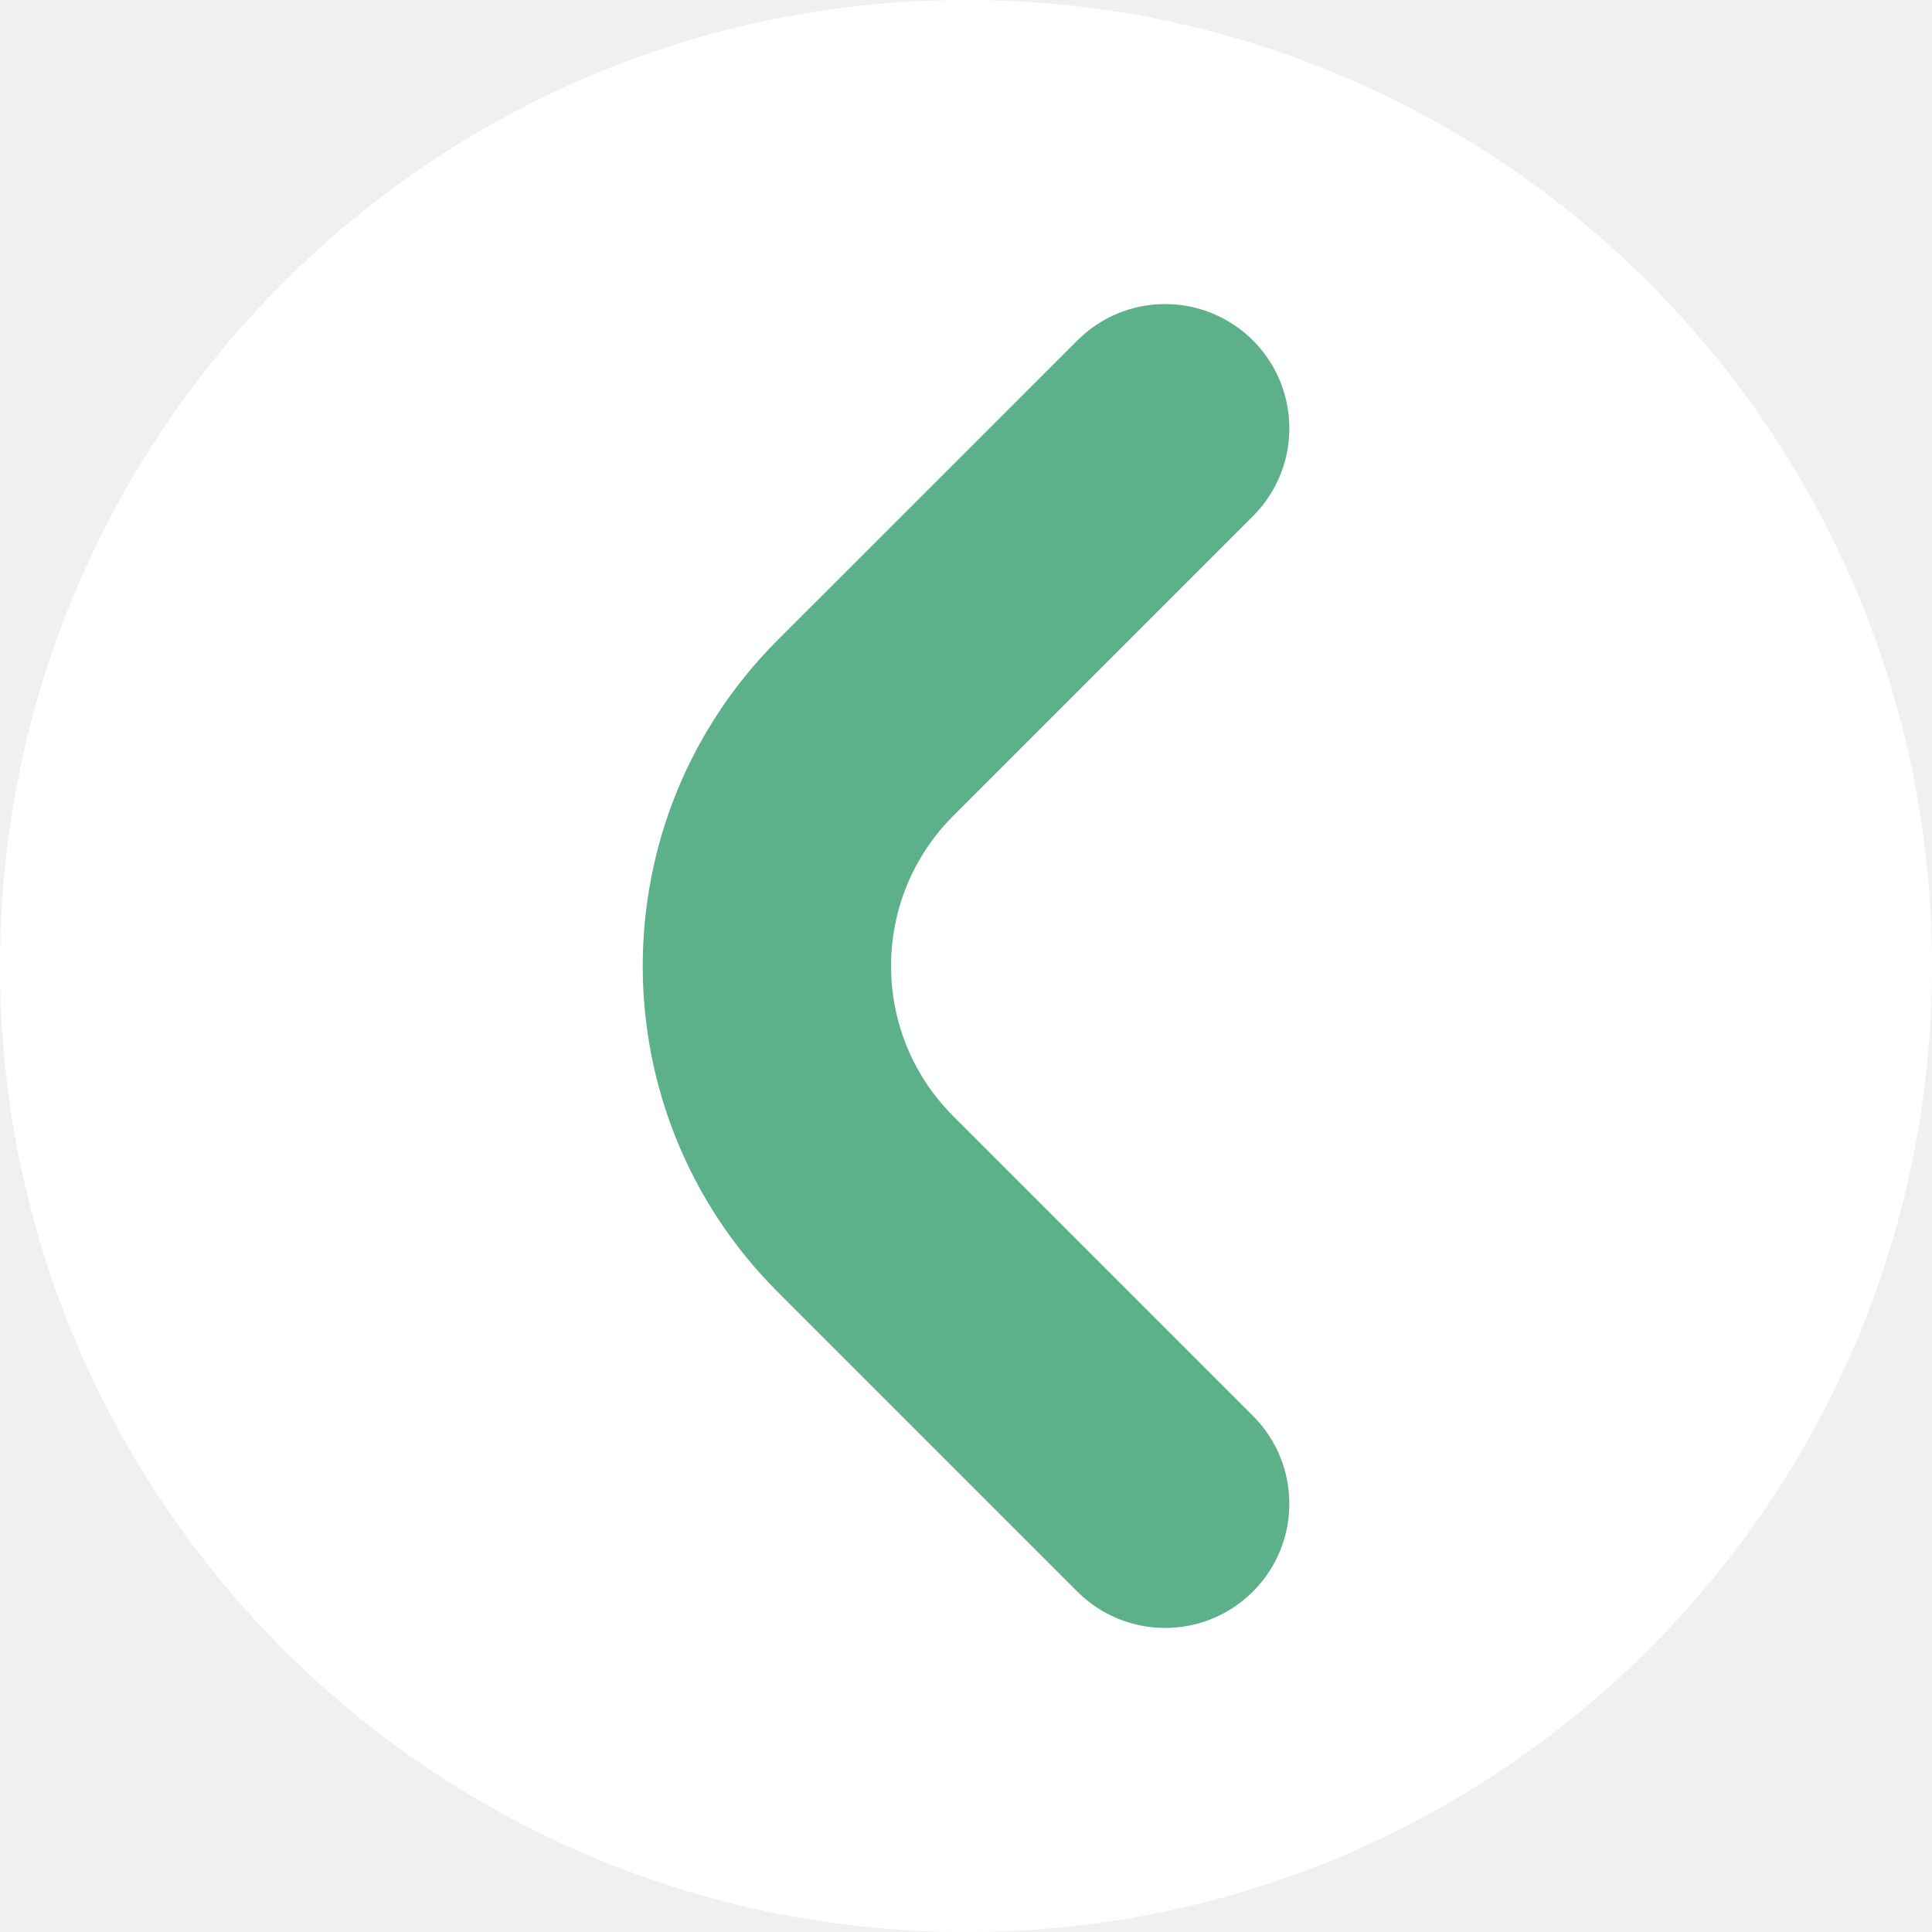
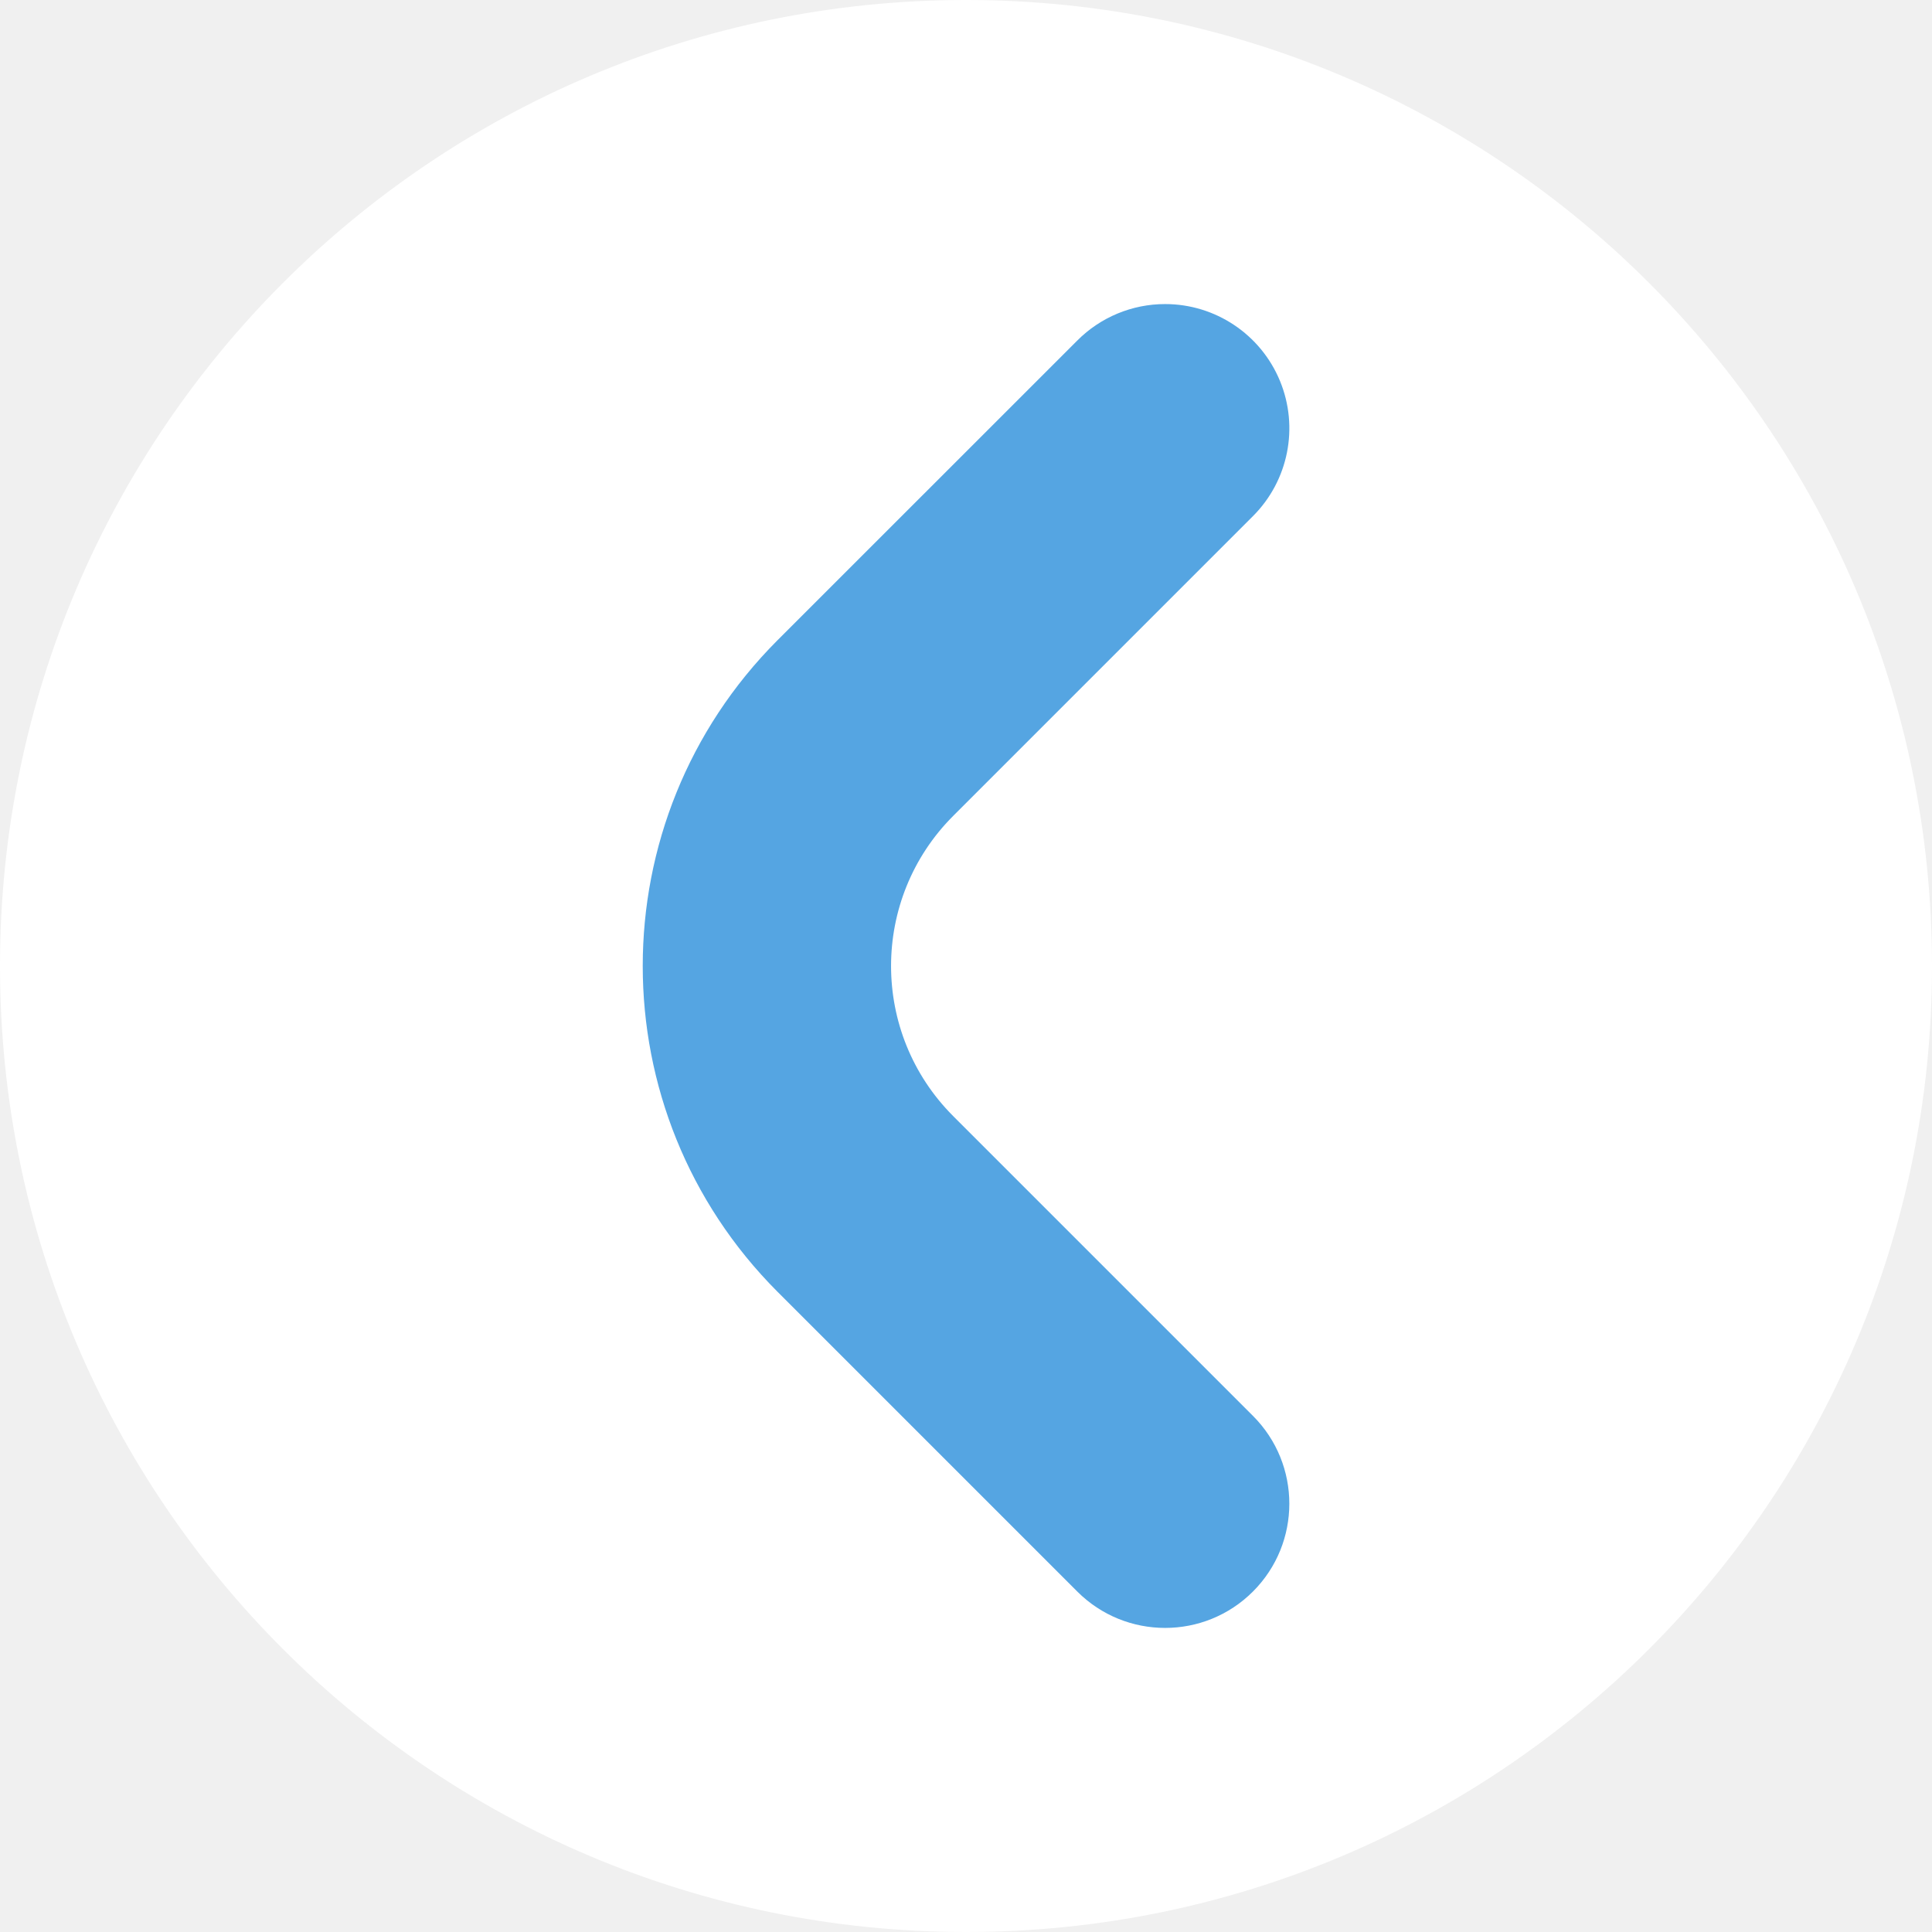
<svg xmlns="http://www.w3.org/2000/svg" width="64.764" height="64.764" viewBox="0 0 64.764 64.764">
-   <defs>
-     <clipPath id="clip-path">
-       <rect id="Rectangle_28" data-name="Rectangle 28" width="64.764" height="64.764" fill="none" />
-     </clipPath>
-   </defs>
-   <g id="Group_24" data-name="Group 24" transform="translate(64.764 64.764) rotate(180)">
-     <g id="Group_24-2" data-name="Group 24" clip-path="url(#clip-path)">
-       <path id="Path_73" data-name="Path 73" d="M64.764,32.382A32.382,32.382,0,1,1,32.382,0,32.382,32.382,0,0,1,64.764,32.382" transform="translate(0 0)" fill="#fff" />
-       <path id="Path_74" data-name="Path 74" d="M114.166,88.524a4.164,4.164,0,0,1-2.945-7.109l10.052-10.052a7.119,7.119,0,0,0,0-10.056L111.221,51.255a4.164,4.164,0,0,1,5.889-5.889l10.052,10.052a15.457,15.457,0,0,1,0,21.834L117.111,87.3A4.151,4.151,0,0,1,114.166,88.524Z" transform="translate(-88.458 -33.953)" fill="#5cb08a" />
-     </g>
+   <g id="hover_img_arrow" transform="translate(64.764 64.764) rotate(180)">
+     <path id="Path_73" data-name="Path 73" d="M64.764,32.382A32.382,32.382,0,1,1,32.382,0,32.382,32.382,0,0,1,64.764,32.382" fill="#fff" />
+     <path id="Path_74" data-name="Path 74" d="M114.166,88.524a4.164,4.164,0,0,1-2.945-7.109l10.052-10.052a7.119,7.119,0,0,0,0-10.056L111.221,51.255a4.164,4.164,0,0,1,5.889-5.889l10.052,10.052a15.457,15.457,0,0,1,0,21.834L117.111,87.3A4.151,4.151,0,0,1,114.166,88.524Z" transform="translate(-88.458 -33.953)" fill="#55a5e2" />
+     <rect id="Rectangle_28" data-name="Rectangle 28" width="64.764" height="64.764" fill="none" />
  </g>
</svg>
